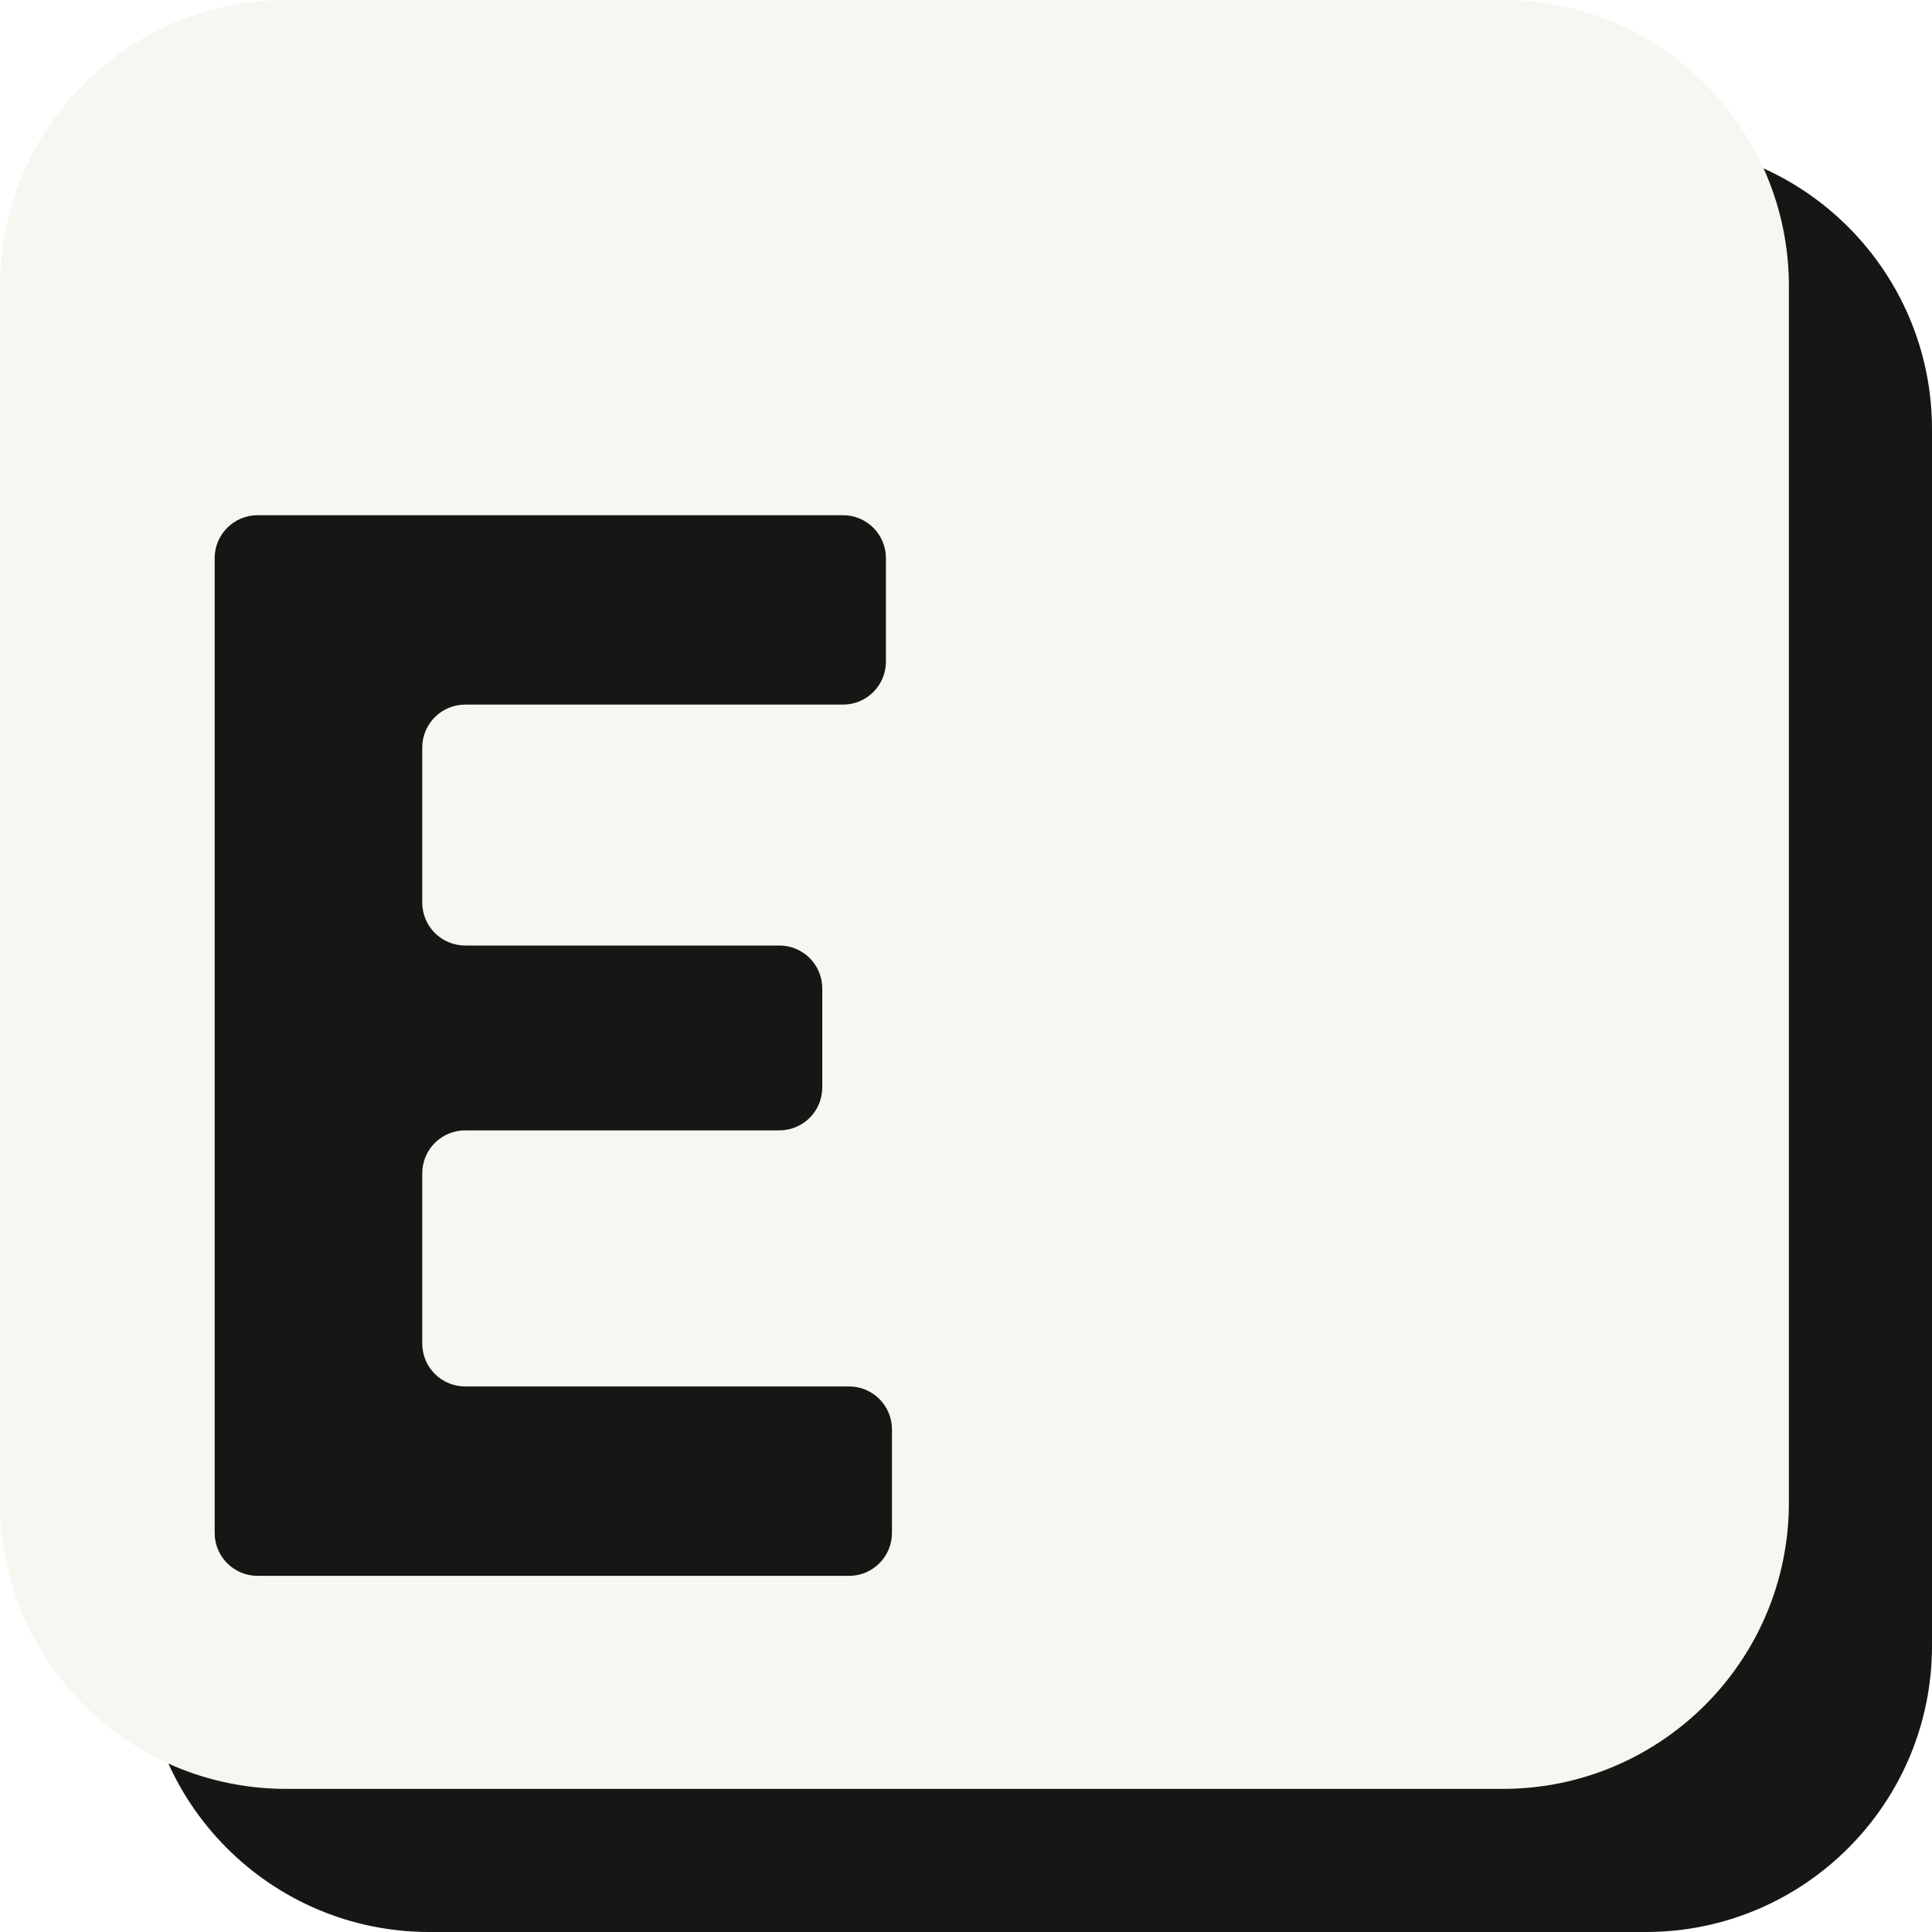
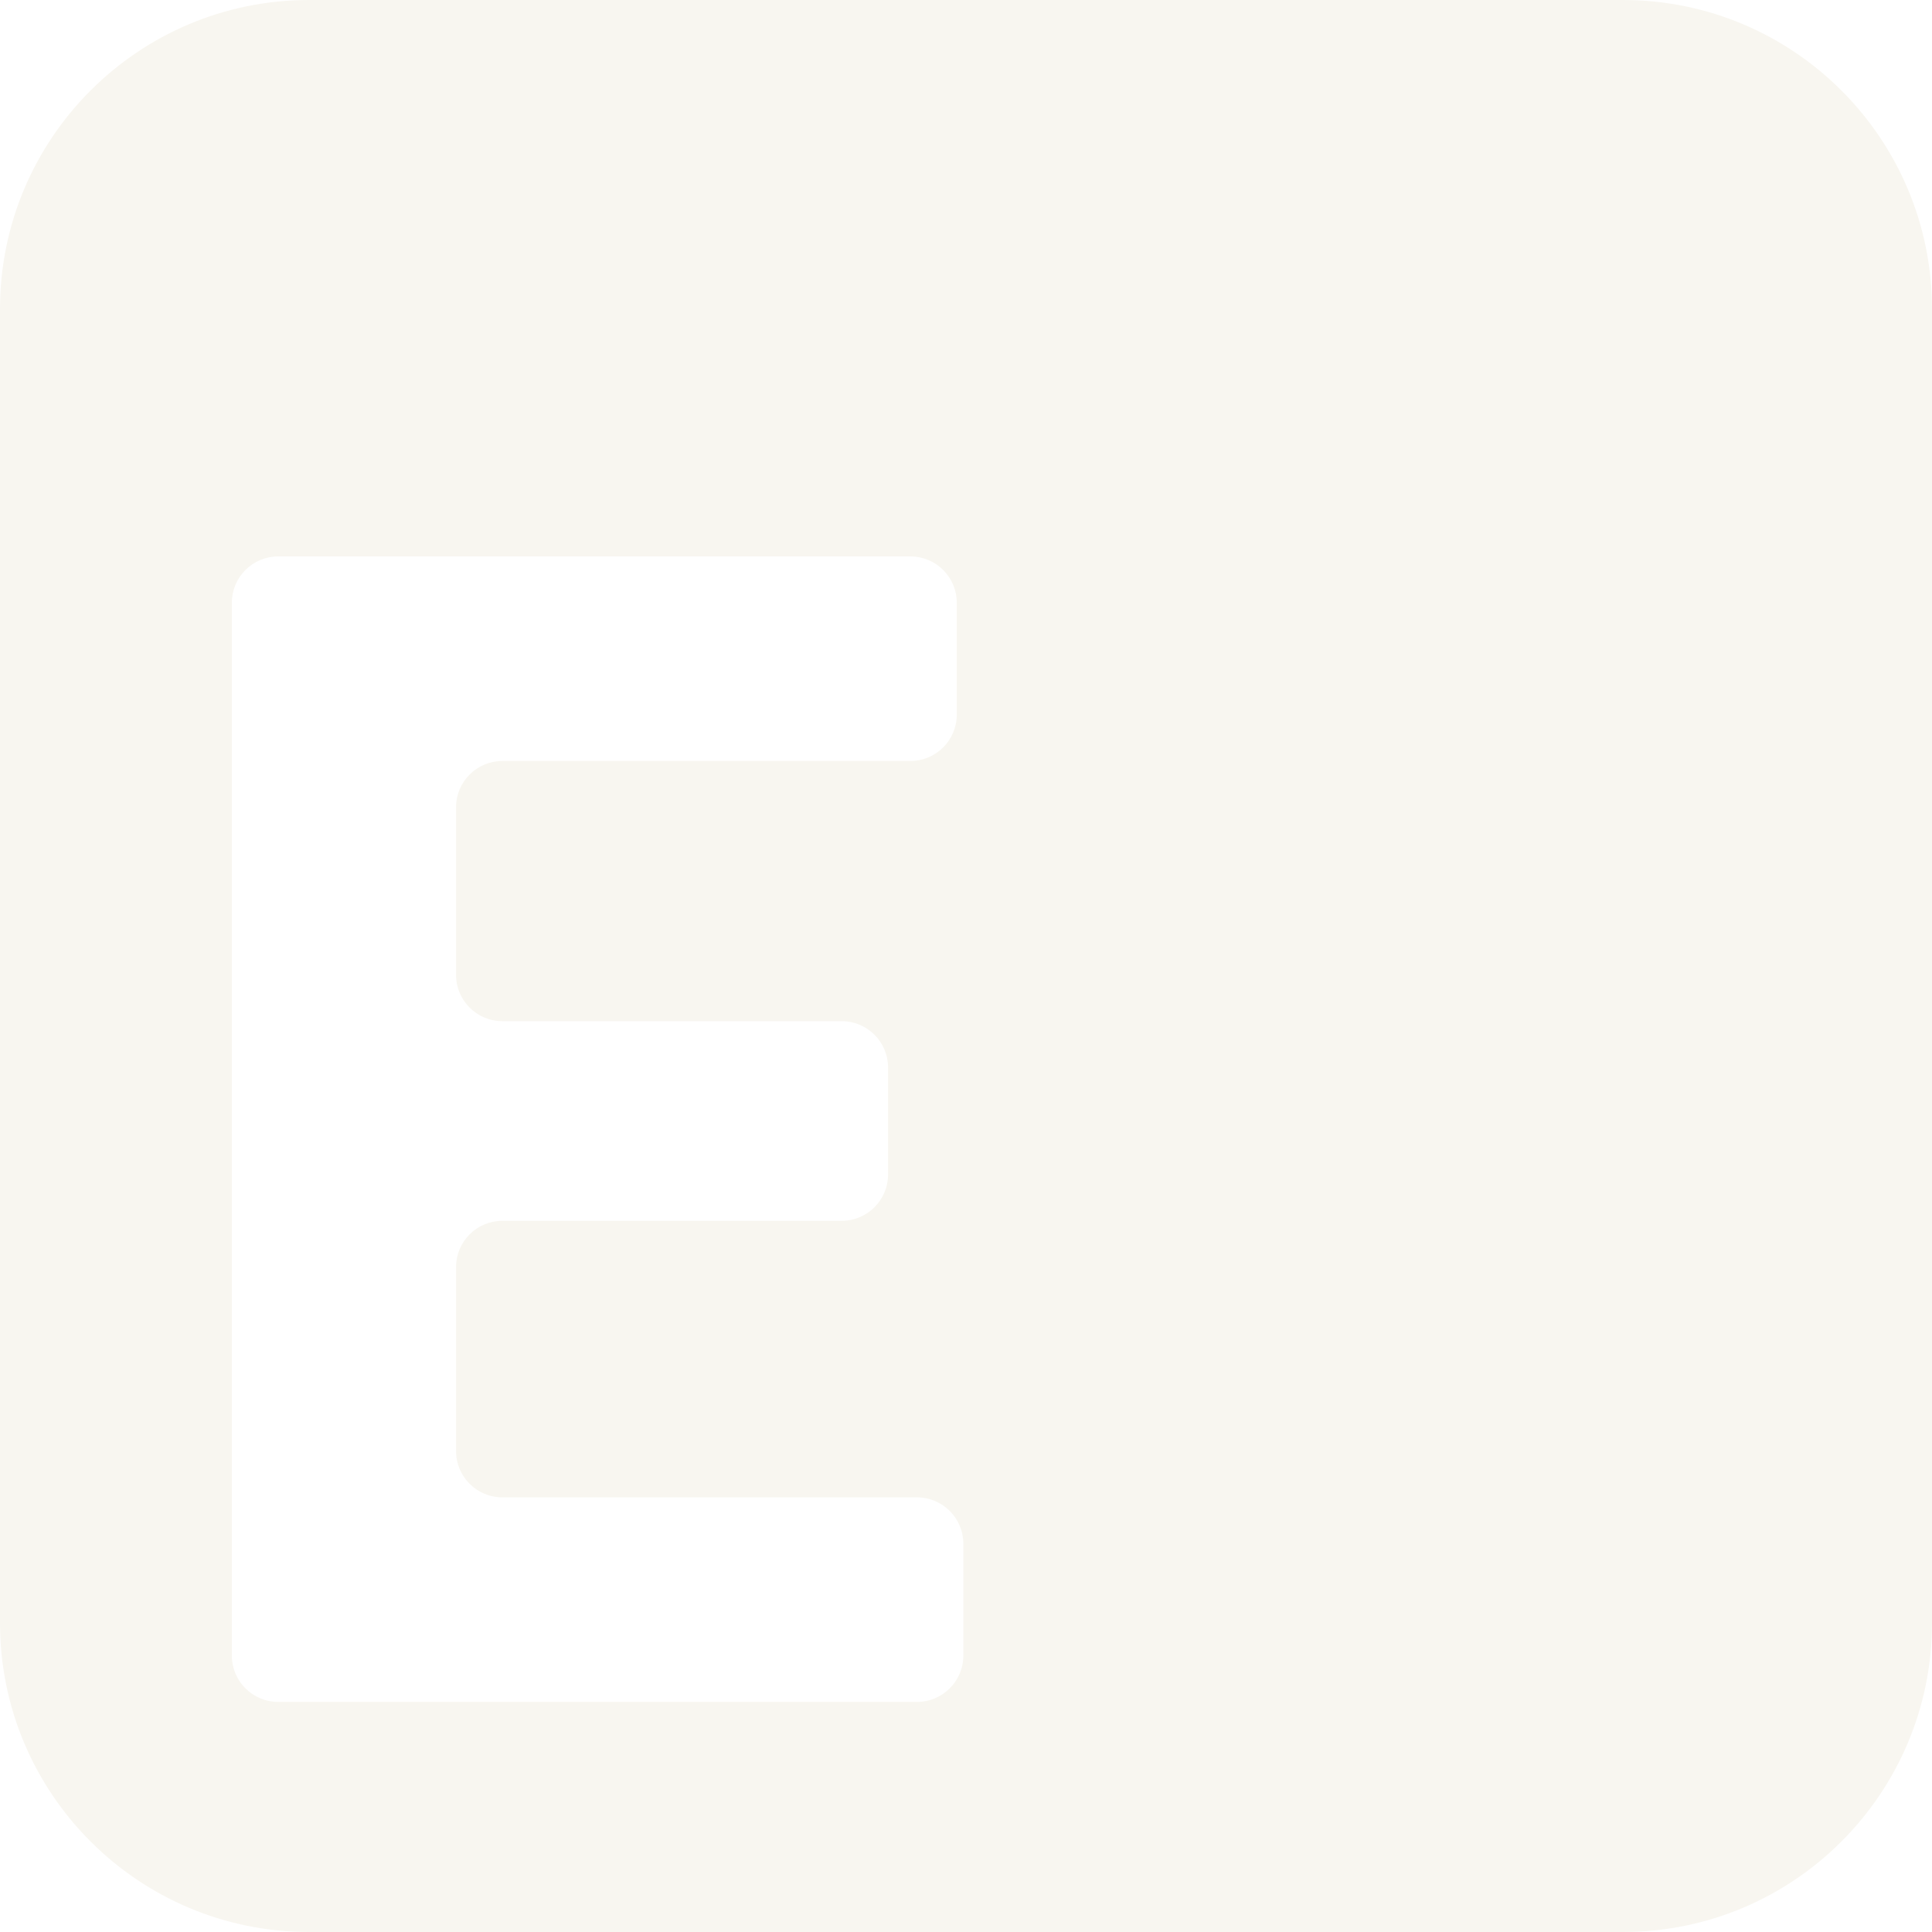
- <svg xmlns="http://www.w3.org/2000/svg" width="135" height="135" viewBox="0 0 135 135" fill="none">
-   <rect x="10" y="10" width="125" height="125" rx="20" fill="#181614" />
+ <svg xmlns="http://www.w3.org/2000/svg" width="125" height="125" viewBox="0 0 125 125" fill="none">
  <path fill-rule="evenodd" clip-rule="evenodd" d="M20 0C8.954 0 0 8.954 0 20V105C0 116.046 8.954 125 20 125H105C116.046 125 125 116.046 125 105V20C125 8.954 116.046 0 105 0H20ZM15 107.114C15 108.771 16.343 110.114 18 110.114H59.327C60.984 110.114 62.327 108.771 62.327 107.114V99.879C62.327 98.223 60.984 96.879 59.327 96.879H32.505C30.848 96.879 29.505 95.536 29.505 93.879V81.986C29.505 80.329 30.848 78.986 32.505 78.986H54.457C56.114 78.986 57.457 77.643 57.457 75.986V69.069C57.457 67.412 56.114 66.069 54.457 66.069H32.505C30.848 66.069 29.505 64.726 29.505 63.069V52.235C29.505 50.578 30.848 49.235 32.505 49.235H58.904C60.56 49.235 61.904 47.892 61.904 46.235V39C61.904 37.343 60.56 36 58.904 36H18C16.343 36 15 37.343 15 39V107.114Z" fill="#F8F6F0" />
</svg>
